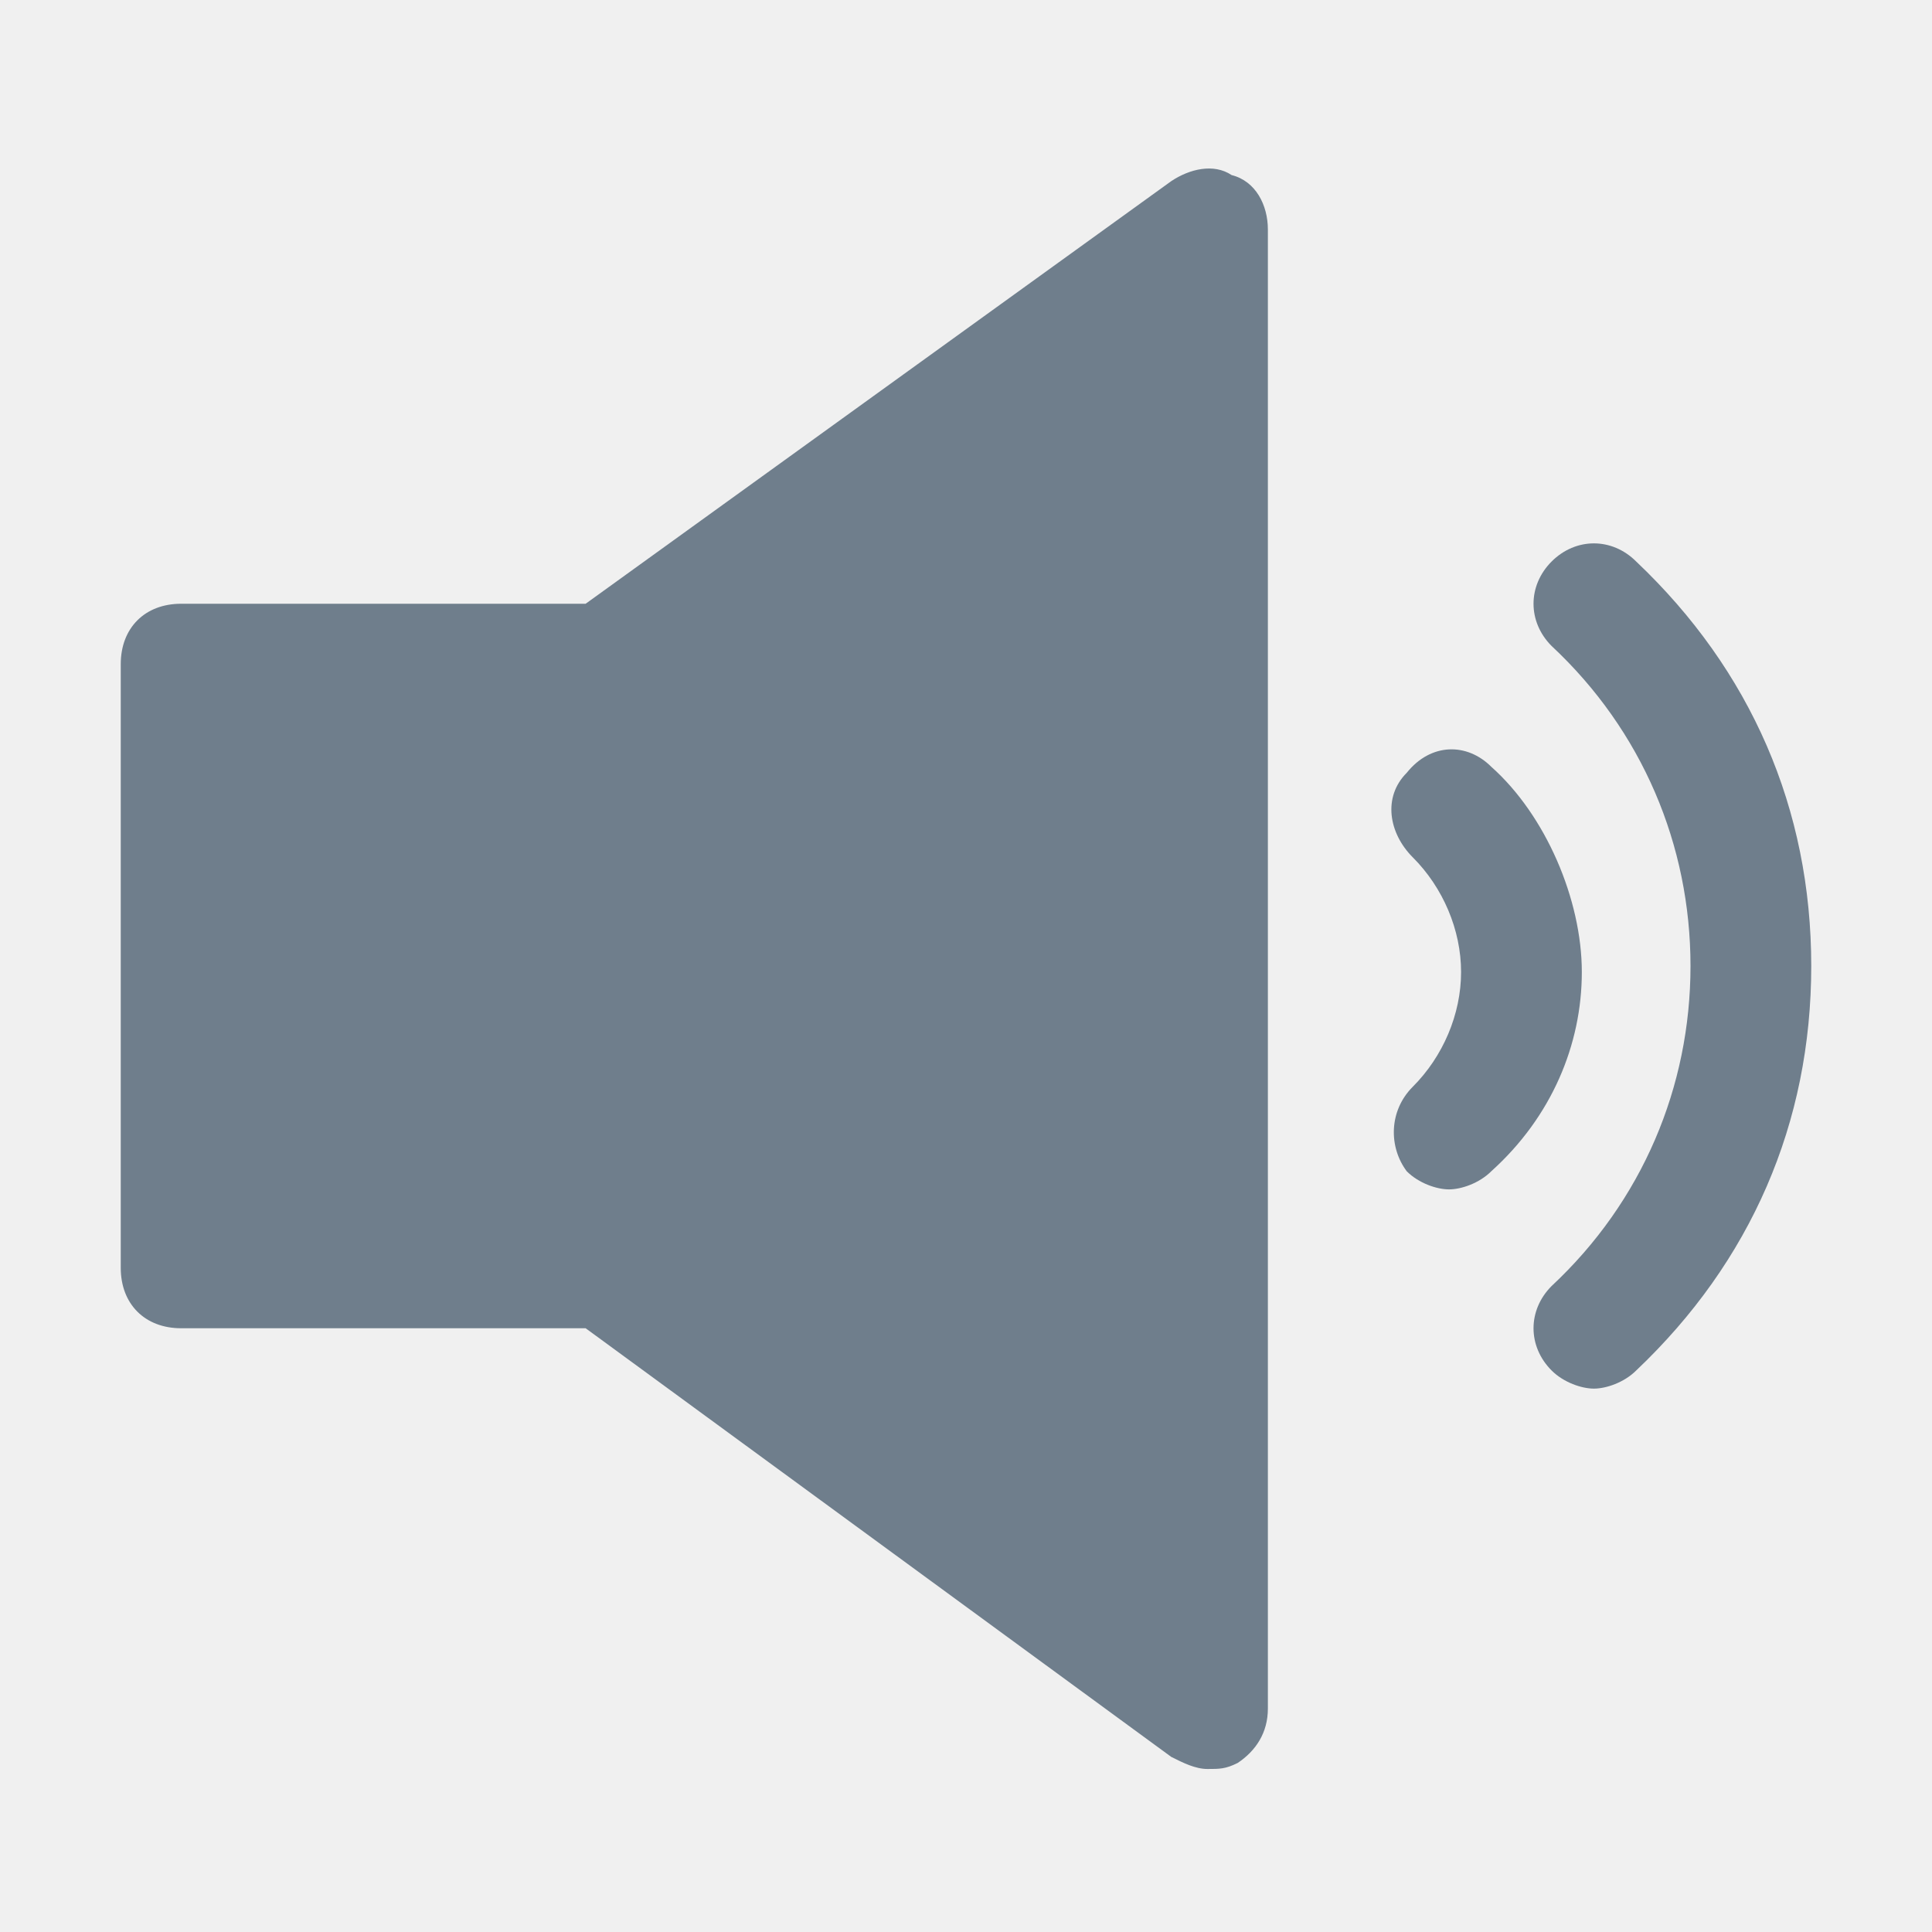
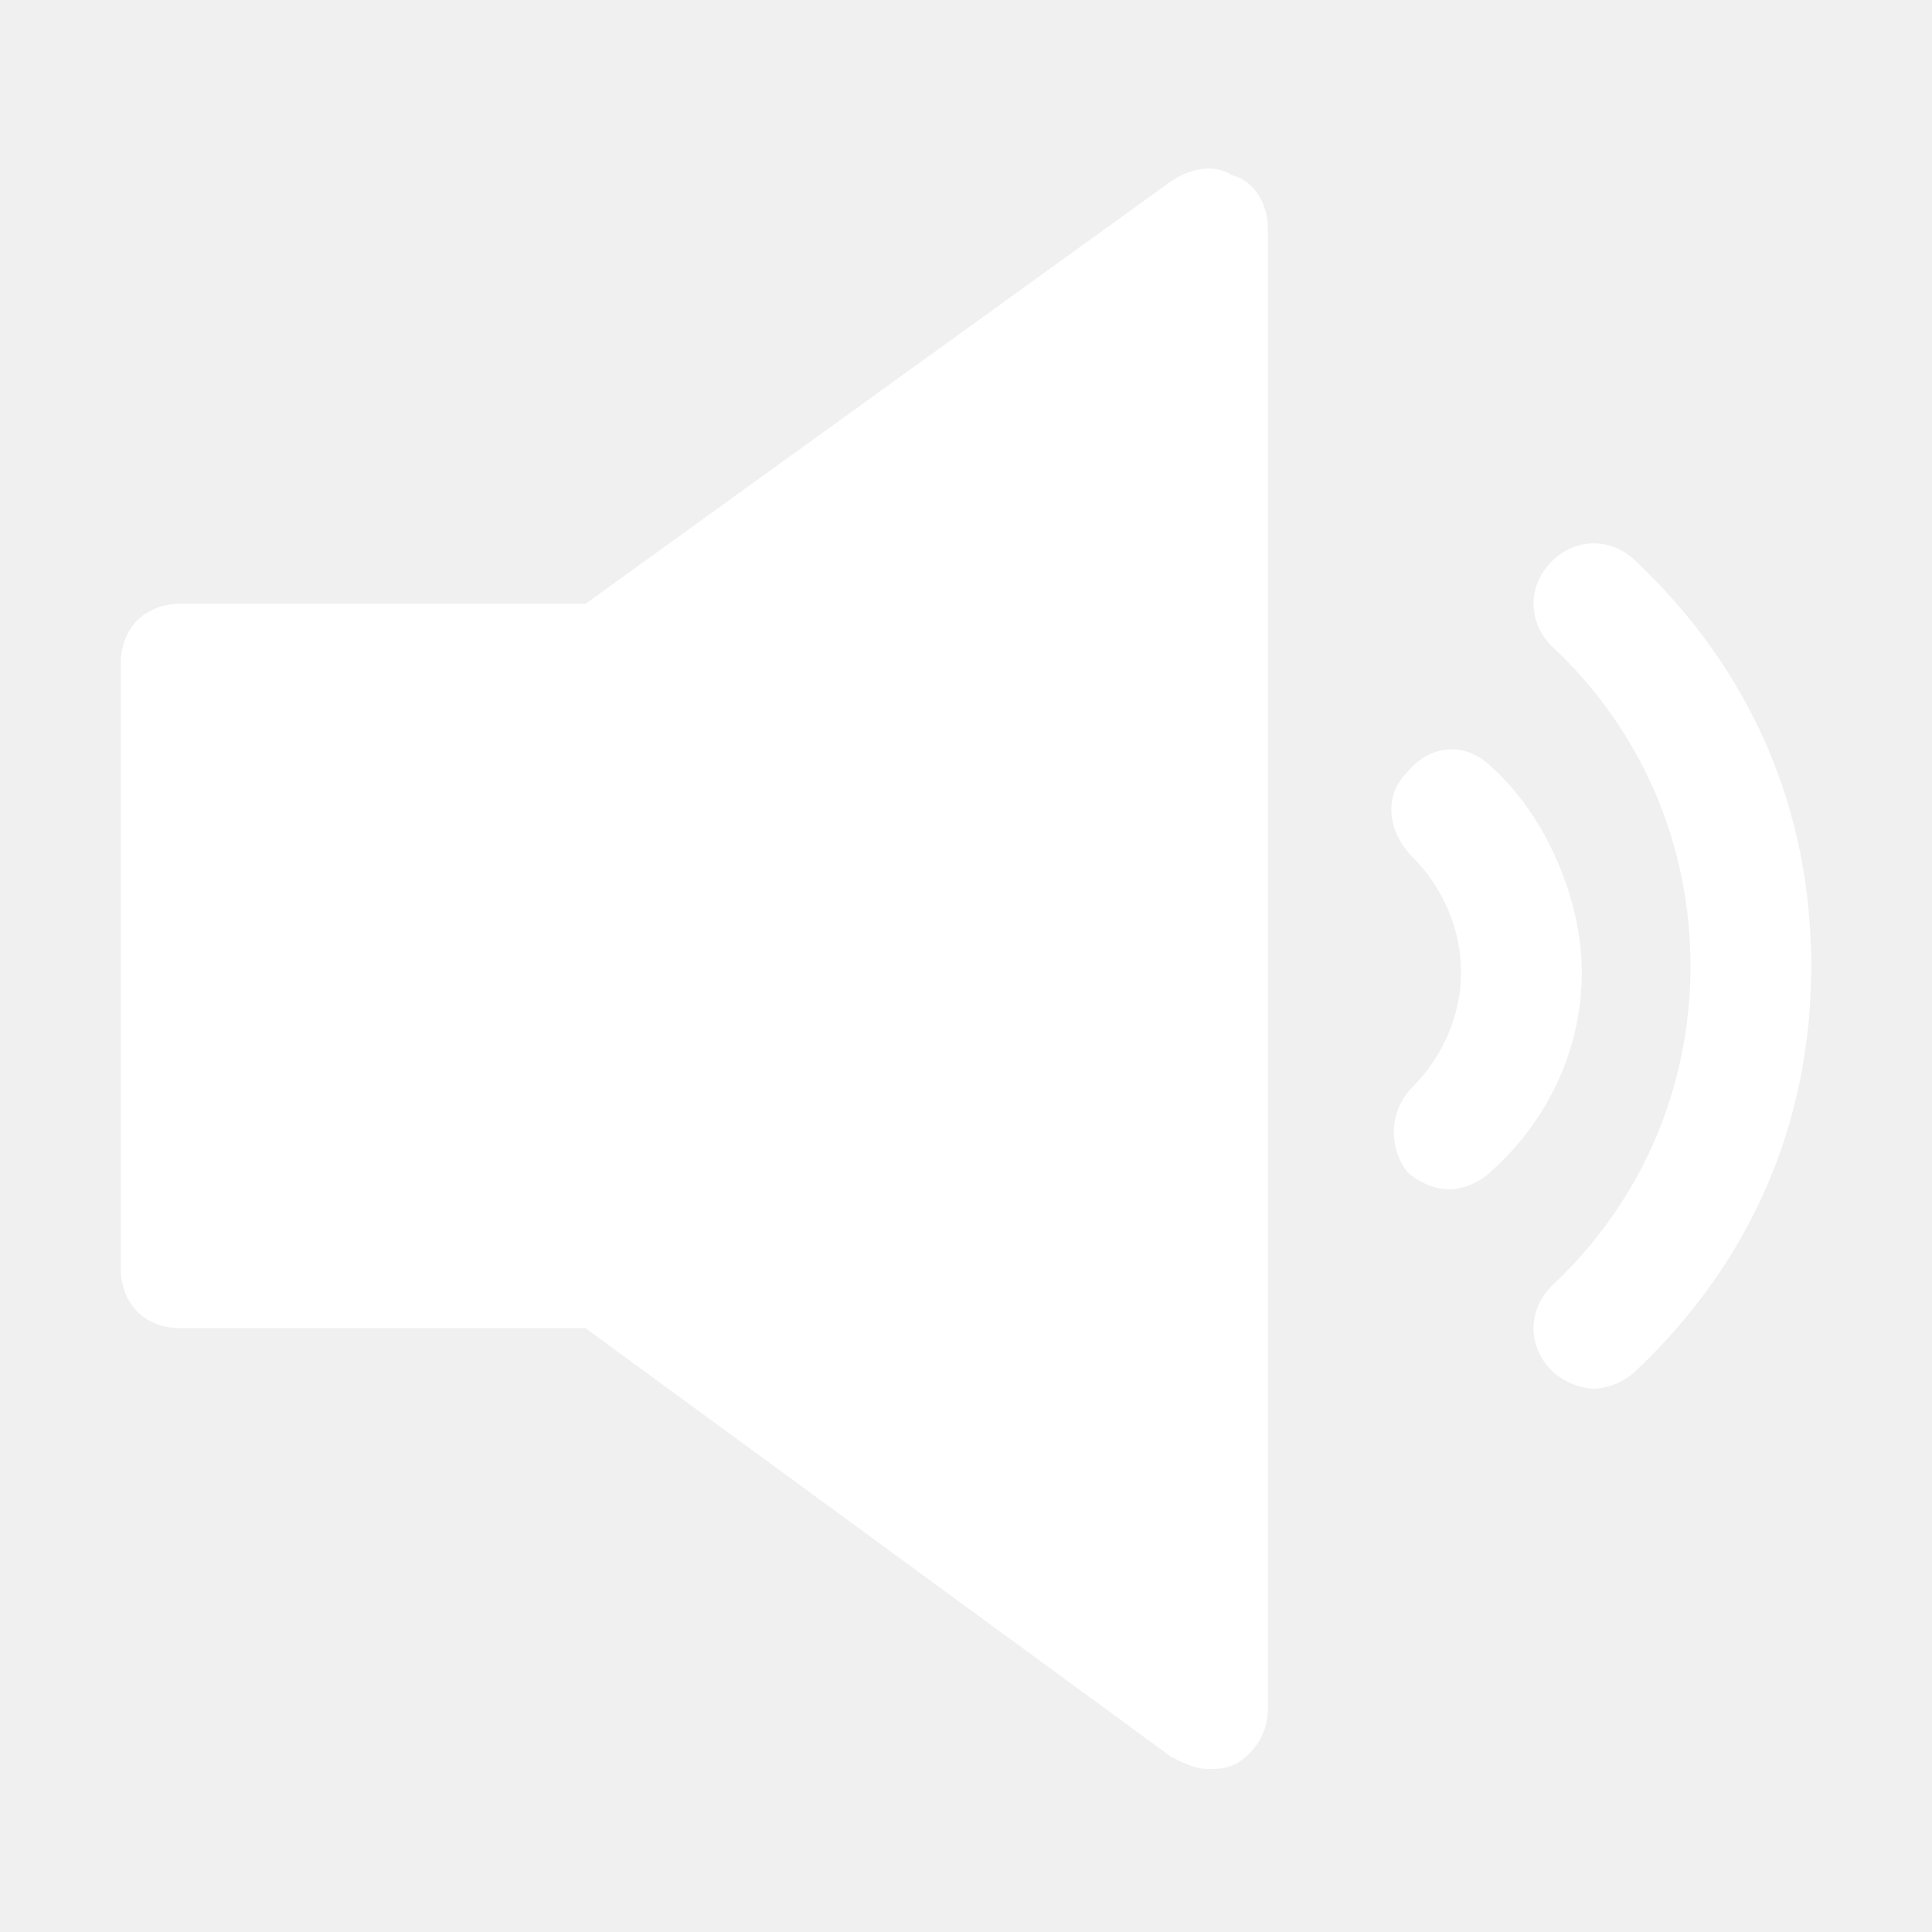
<svg xmlns="http://www.w3.org/2000/svg" width="32px" height="32px" version="1.1" id="Icons" x="0px" y="0px" viewBox="0 0 32 32">
  <g>
-     <path fill="#6f7e8c" d="M20.4,2.9c-0.3-0.2-0.7-0.1-1,0.1L9.7,10H3c-0.6,0-1,0.4-1,1v10c0,0.6,0.4,1,1,1h6.7l9.7,7.1c0.2,0.1,0.4,0.2,0.6,0.2   c0.2,0,0.3,0,0.5-0.1c0.3-0.2,0.5-0.5,0.5-0.9V3.8C21,3.4,20.8,3,20.4,2.9z" />
-     <path fill="#6f7e8c" d="M27.1,9.3c-0.4-0.4-1-0.4-1.4,0s-0.4,1,0,1.4C27.2,12.1,28,14,28,16s-0.8,3.9-2.3,5.3c-0.4,0.4-0.4,1,0,1.4   c0.2,0.2,0.5,0.3,0.7,0.3c0.2,0,0.5-0.1,0.7-0.3C29,20.9,30,18.6,30,16S29,11.1,27.1,9.3z" />
-     <path fill="#6f7e8c" d="M24.7,12.7c-0.4-0.4-1-0.4-1.4,0.1c-0.4,0.4-0.3,1,0.1,1.4c0.5,0.5,0.8,1.2,0.8,1.9s-0.3,1.4-0.8,1.9   c-0.4,0.4-0.4,1-0.1,1.4c0.2,0.2,0.5,0.3,0.7,0.3c0.2,0,0.5-0.1,0.7-0.3c1-0.9,1.5-2.1,1.5-3.3S25.6,13.5,24.7,12.7z" />
+     <path fill="#fff" d="M20.4,2.9c-0.3-0.2-0.7-0.1-1,0.1L9.7,10H3c-0.6,0-1,0.4-1,1v10c0,0.6,0.4,1,1,1h6.7l9.7,7.1c0.2,0.1,0.4,0.2,0.6,0.2   c0.2,0,0.3,0,0.5-0.1c0.3-0.2,0.5-0.5,0.5-0.9V3.8C21,3.4,20.8,3,20.4,2.9z" />
+     <path fill="#fff" d="M27.1,9.3c-0.4-0.4-1-0.4-1.4,0s-0.4,1,0,1.4C27.2,12.1,28,14,28,16s-0.8,3.9-2.3,5.3c-0.4,0.4-0.4,1,0,1.4   c0.2,0.2,0.5,0.3,0.7,0.3c0.2,0,0.5-0.1,0.7-0.3C29,20.9,30,18.6,30,16S29,11.1,27.1,9.3z" />
+     <path fill="#fff" d="M24.7,12.7c-0.4-0.4-1-0.4-1.4,0.1c-0.4,0.4-0.3,1,0.1,1.4c0.5,0.5,0.8,1.2,0.8,1.9s-0.3,1.4-0.8,1.9   c-0.4,0.4-0.4,1-0.1,1.4c0.2,0.2,0.5,0.3,0.7,0.3c0.2,0,0.5-0.1,0.7-0.3c1-0.9,1.5-2.1,1.5-3.3S25.6,13.5,24.7,12.7z" />
  </g>
</svg>
